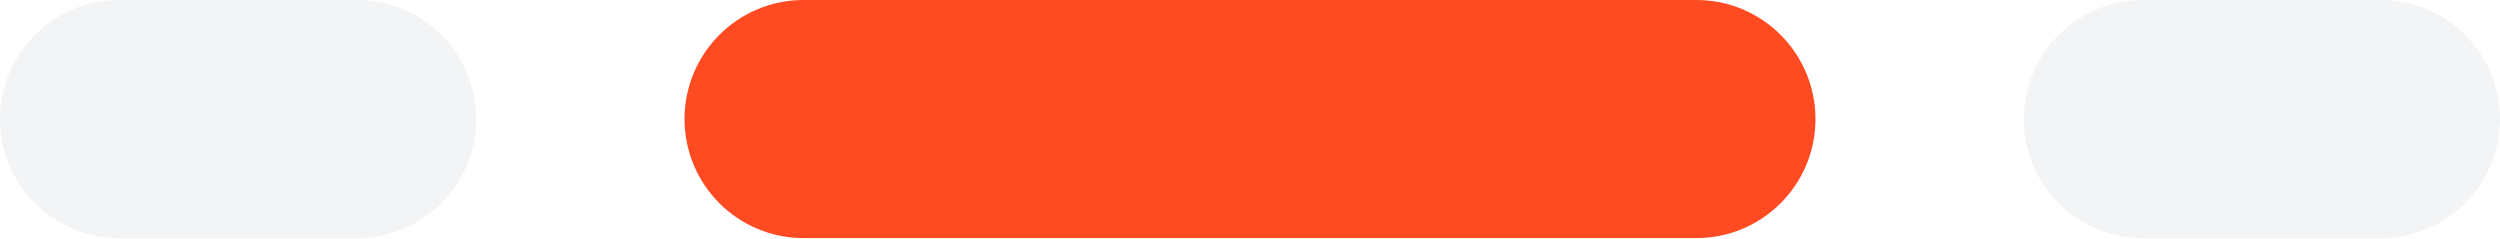
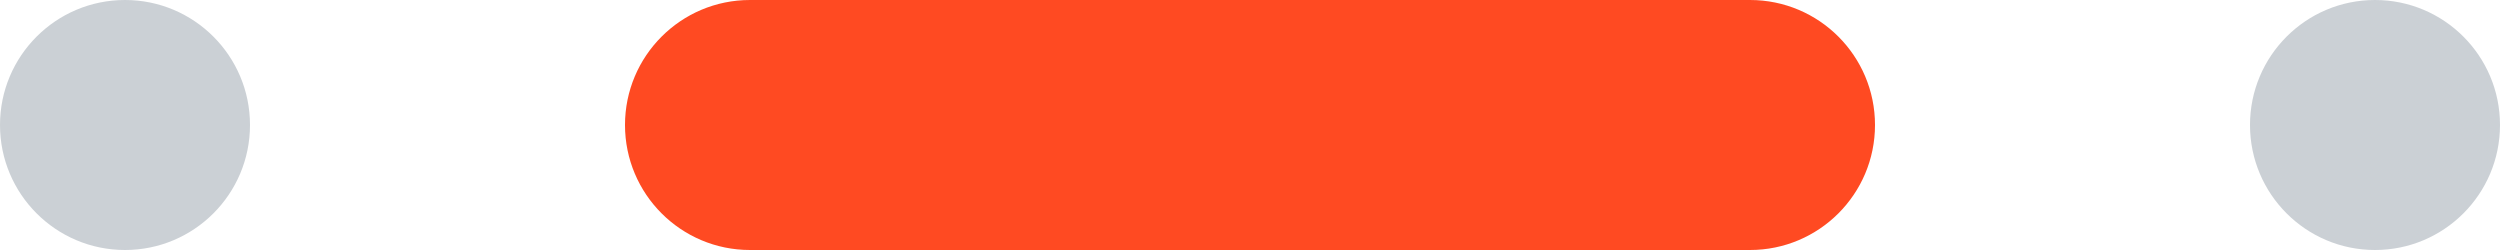
- <svg xmlns="http://www.w3.org/2000/svg" width="84" height="8" viewBox="0 0 84 8" fill="none">
-   <rect width="16" height="8" rx="4" fill="#F2F4F6" />
-   <rect x="23" width="38" height="8" rx="4" fill="#FF4A22" />
-   <rect x="68" width="16" height="8" rx="4" fill="#F2F4F6" />
+ <svg xmlns="http://www.w3.org/2000/svg" width="40" height="4" viewBox="0 0 40 4" fill="none">
+   <rect width="4" height="4" rx="2" fill="#CBD0D5" />
+   <rect x="10" width="20" height="4" rx="2" fill="#FF4A22" />
+   <rect x="36" width="4" height="4" rx="2" fill="#CBD0D5" />
</svg>
